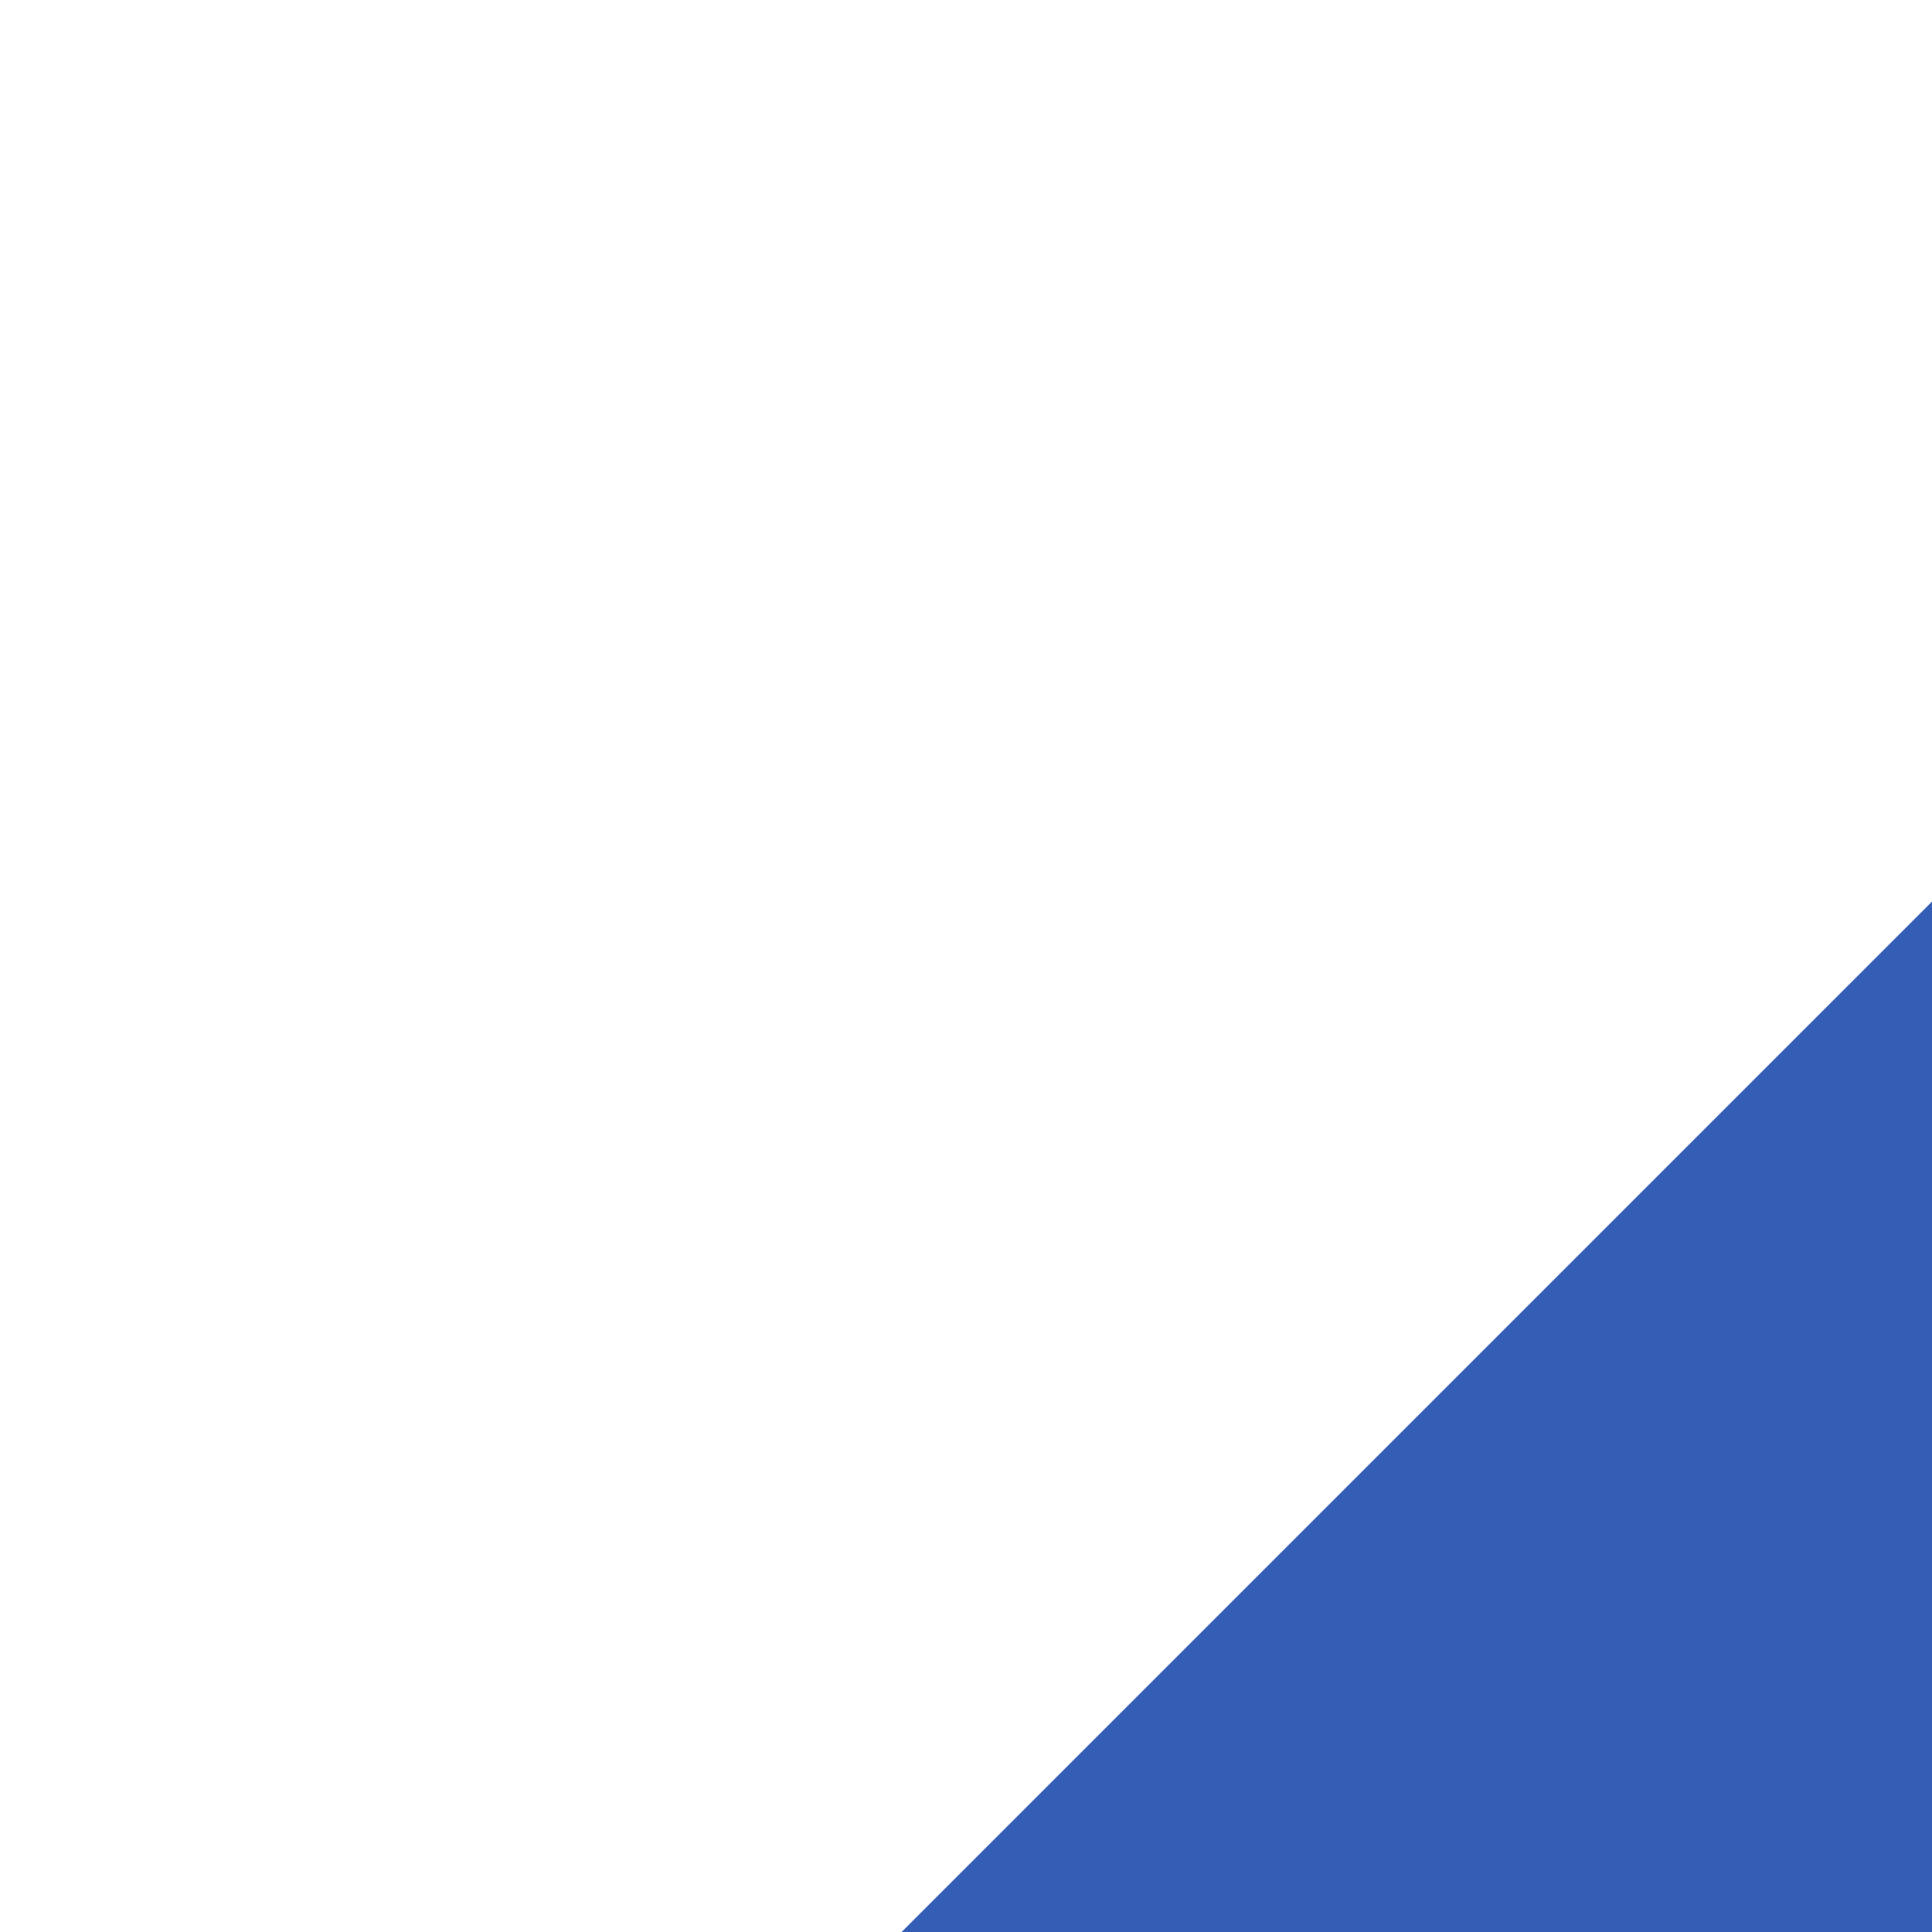
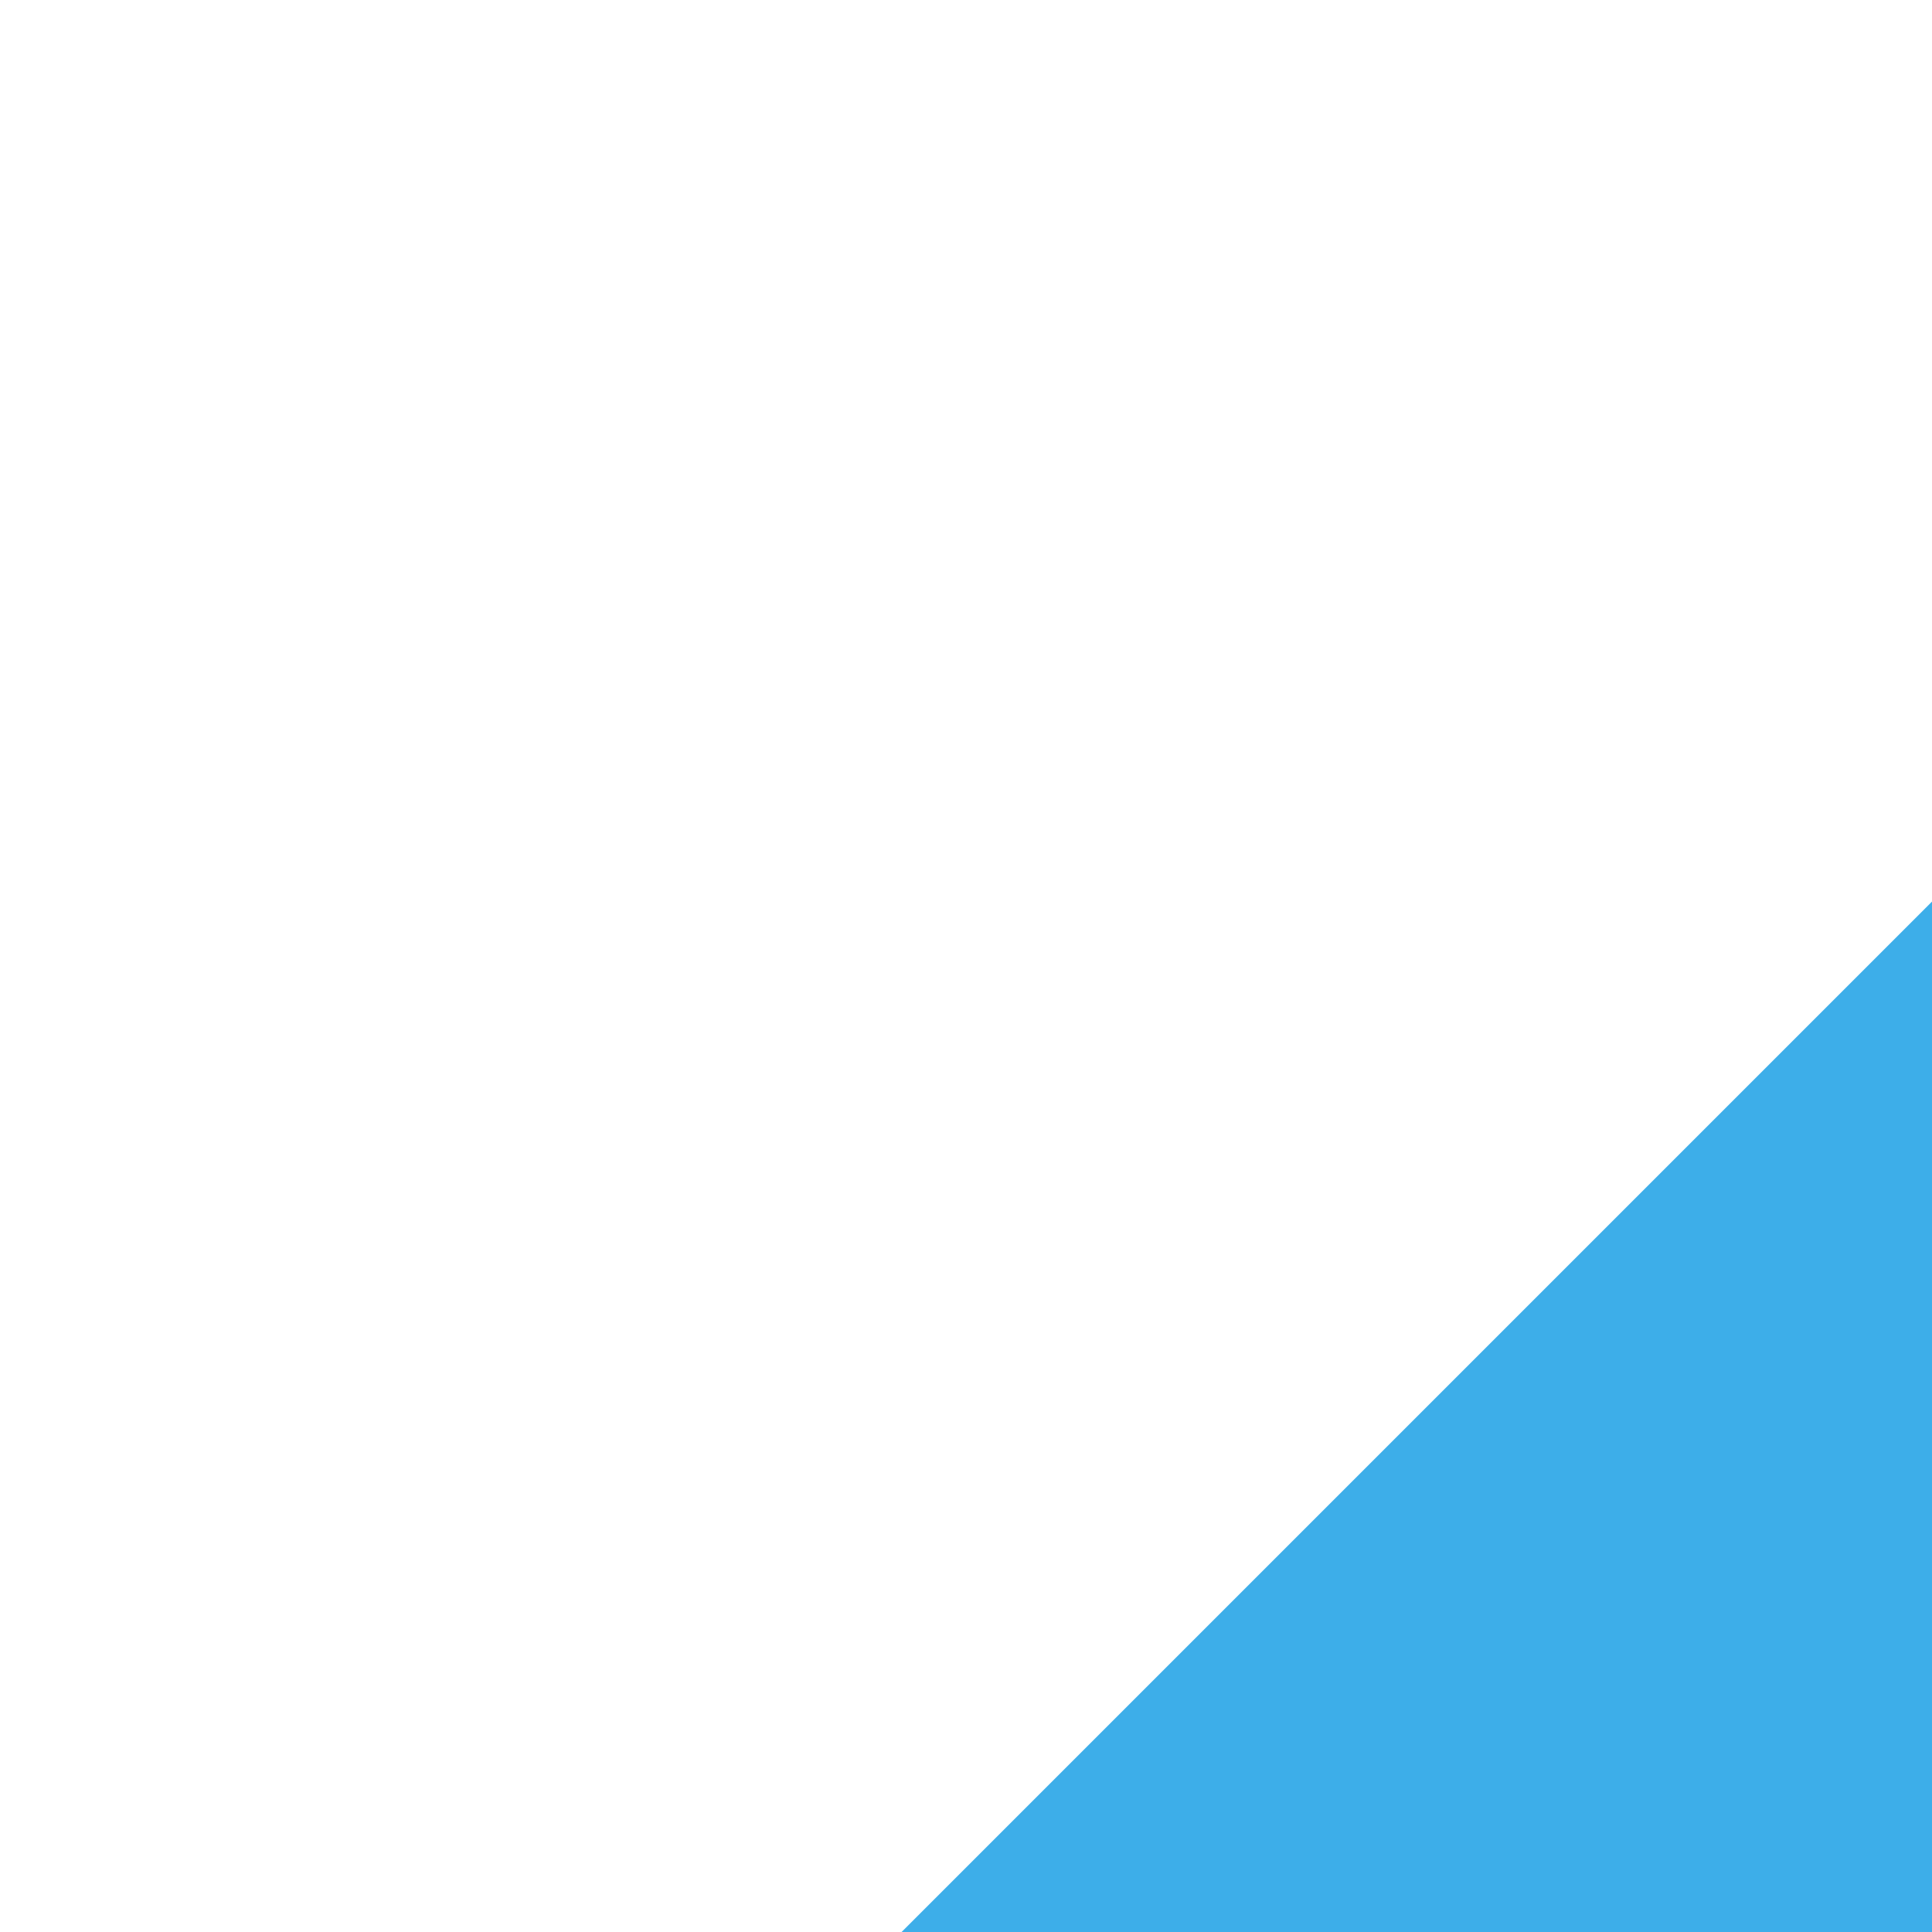
<svg xmlns="http://www.w3.org/2000/svg" width="30" height="30" viewBox="0 0 30 30" id="svg2" version="1.1">
  <defs id="defs4">
    <style type="text/css" id="current-color-scheme">
      .ColorScheme-Text {
        color:#31363b;
        stop-color:#31363b;
      }
      .ColorScheme-Background {
        color:#eff0f1;
        stop-color:#eff0f1;
      }
      .ColorScheme-Highlight {
        color:#3daee9;
        stop-color:#3daee9;
      }
      .ColorScheme-ViewText {
        color:#31363b;
        stop-color:#31363b;
      }
      .ColorScheme-ViewBackground {
        color:#fcfcfc;
        stop-color:#fcfcfc;
      }
      .ColorScheme-ViewHover {
        color:#93cee9;
        stop-color:#93cee9;
      }
      .ColorScheme-ViewFocus{
        color:#3daee9;
        stop-color:#3daee9;
      }
      .ColorScheme-ButtonText {
        color:#31363b;
        stop-color:#31363b;
      }
      .ColorScheme-ButtonBackground {
        color:#eff0f1;
        stop-color:#eff0f1;
      }
      .ColorScheme-ButtonHover {
        color:#93cee9;
        stop-color:#93cee9;
      }
      .ColorScheme-ButtonFocus{
        color:#3daee9;
        stop-color:#3daee9;
      }
      </style>
  </defs>
  <g id="layer1" transform="translate(0,-904.3622)">
-     <path id="event" d="m 30,918.362 -16,16 h 16 z" style="color:#3daee9;opacity:1;fill:#345db6;fill-opacity:1;stroke:none" class="ColorScheme-Highlight" />
+     <path id="event" d="m 30,918.362 -16,16 h 16 z" style="opacity:1;fill:currentColor;fill-opacity:1;stroke:none" class="ColorScheme-ButtonFocus" />
  </g>
</svg>
